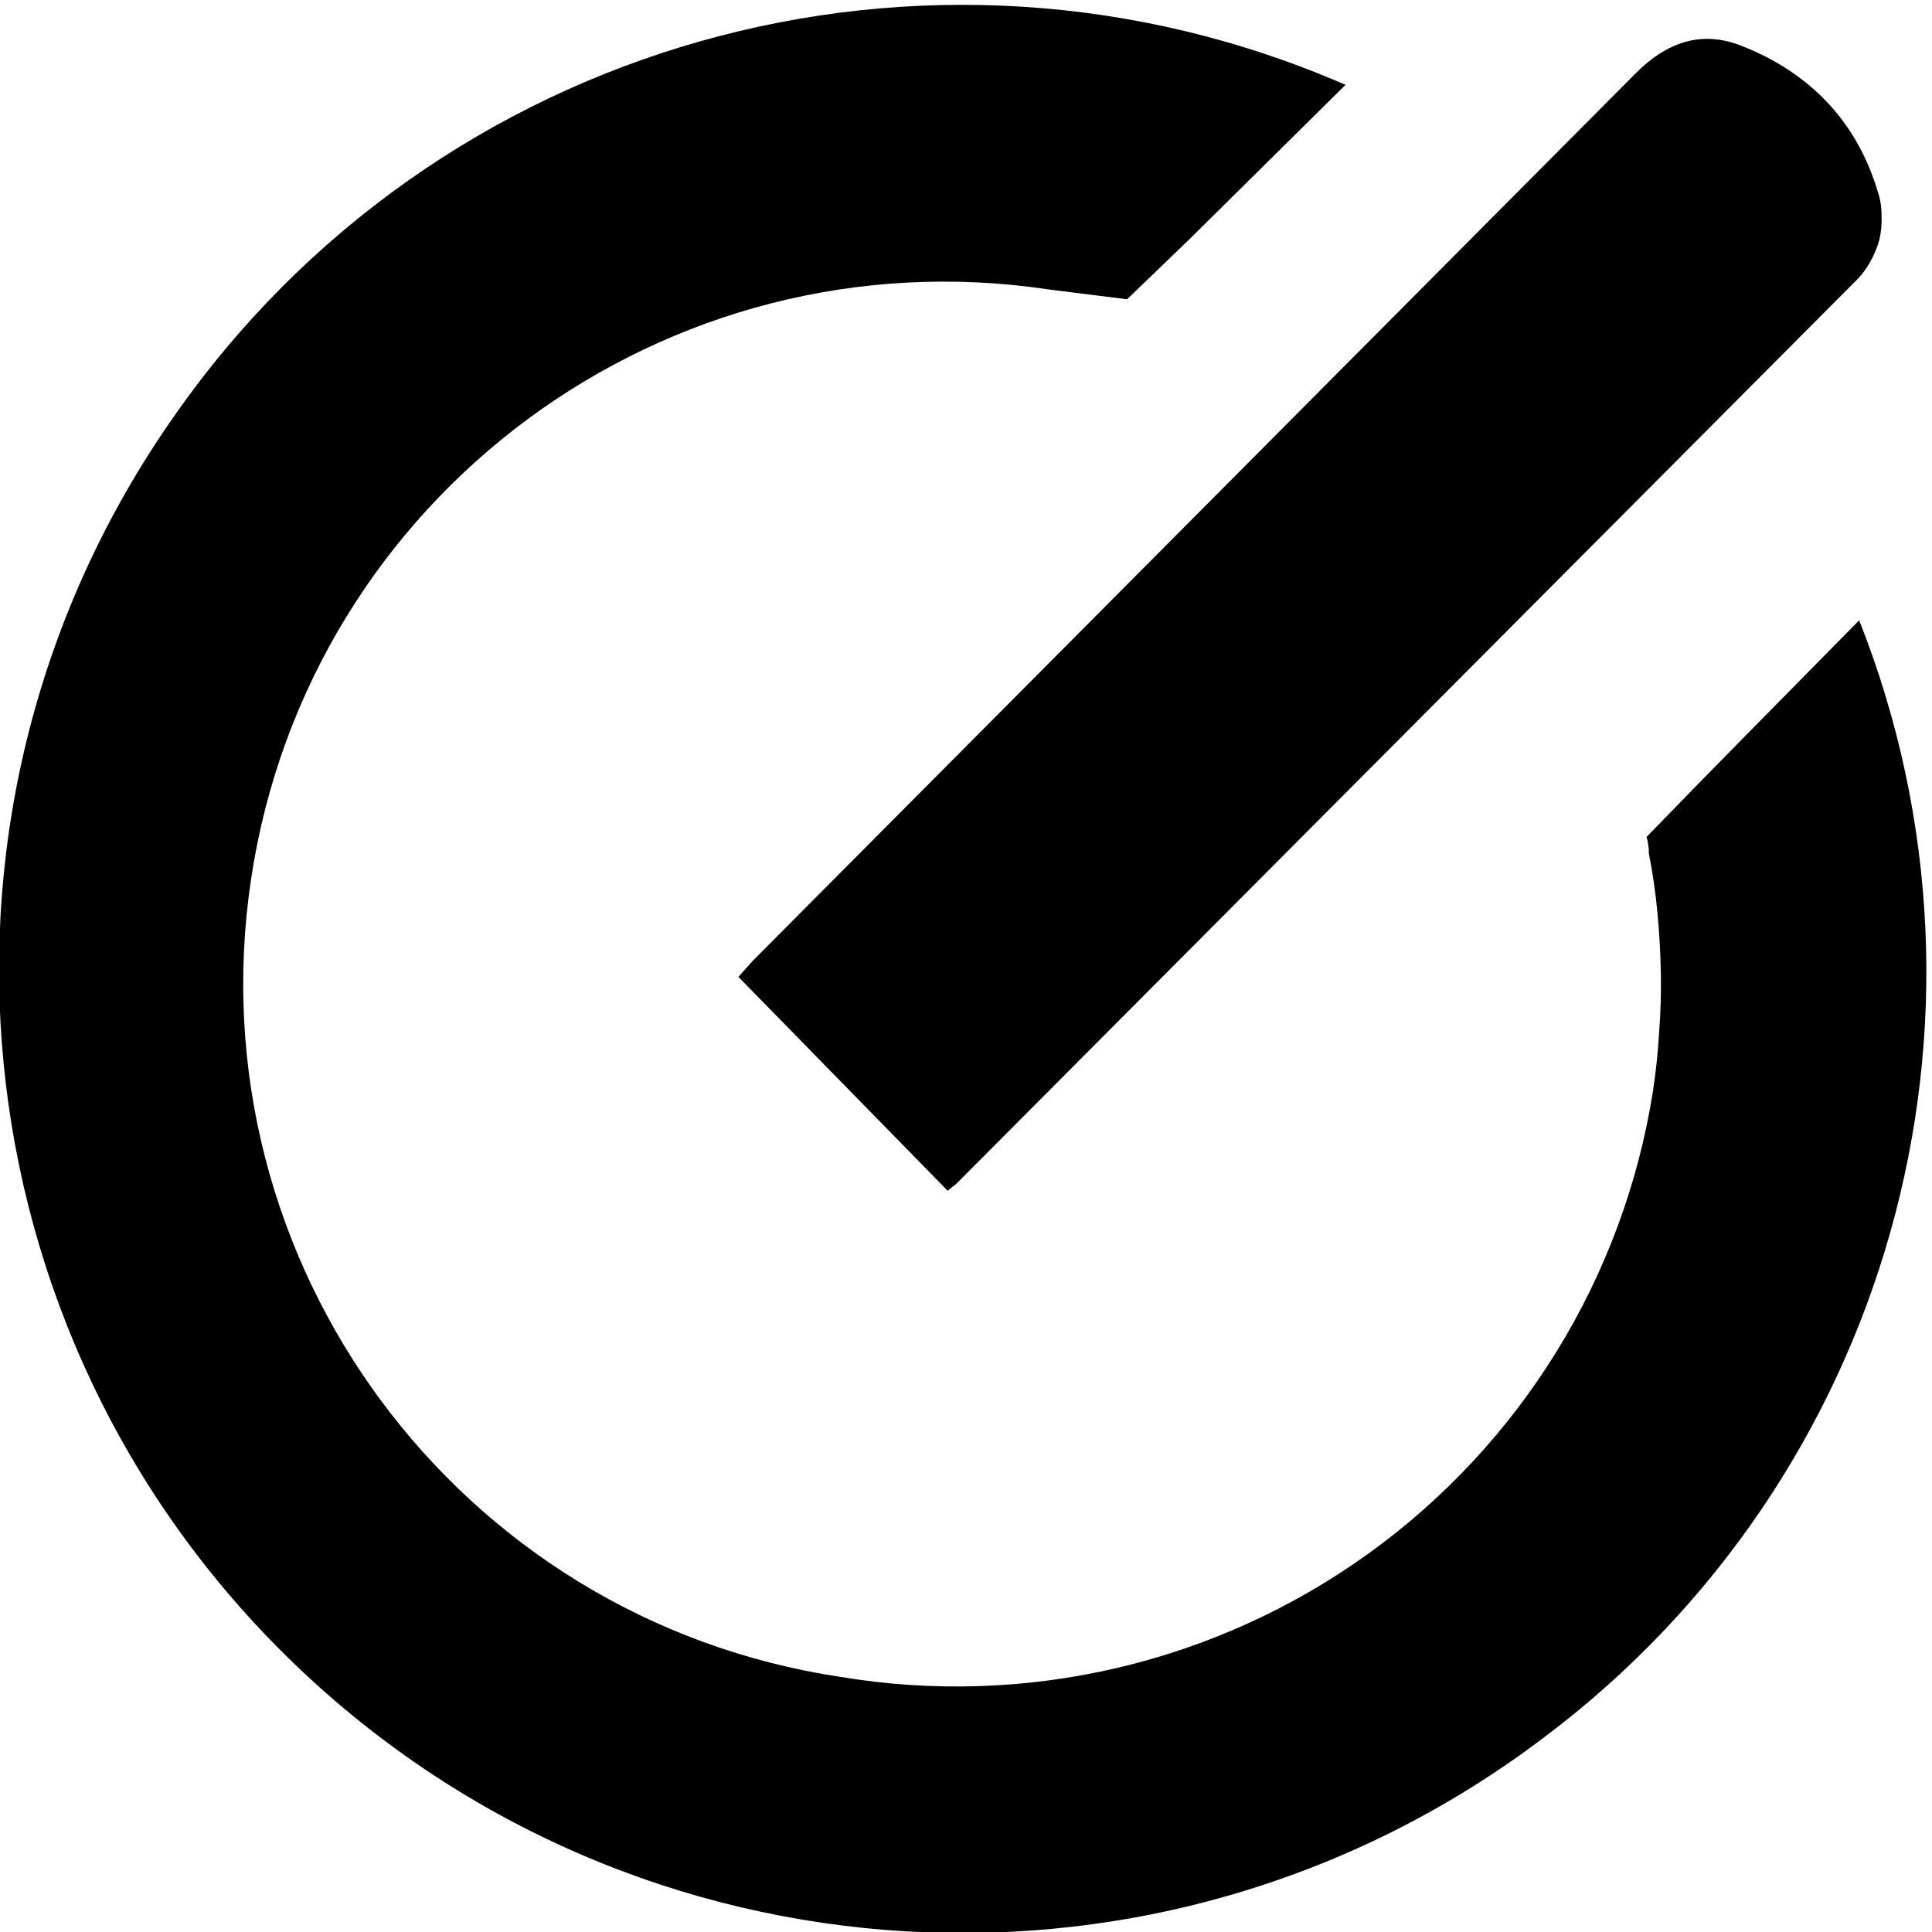
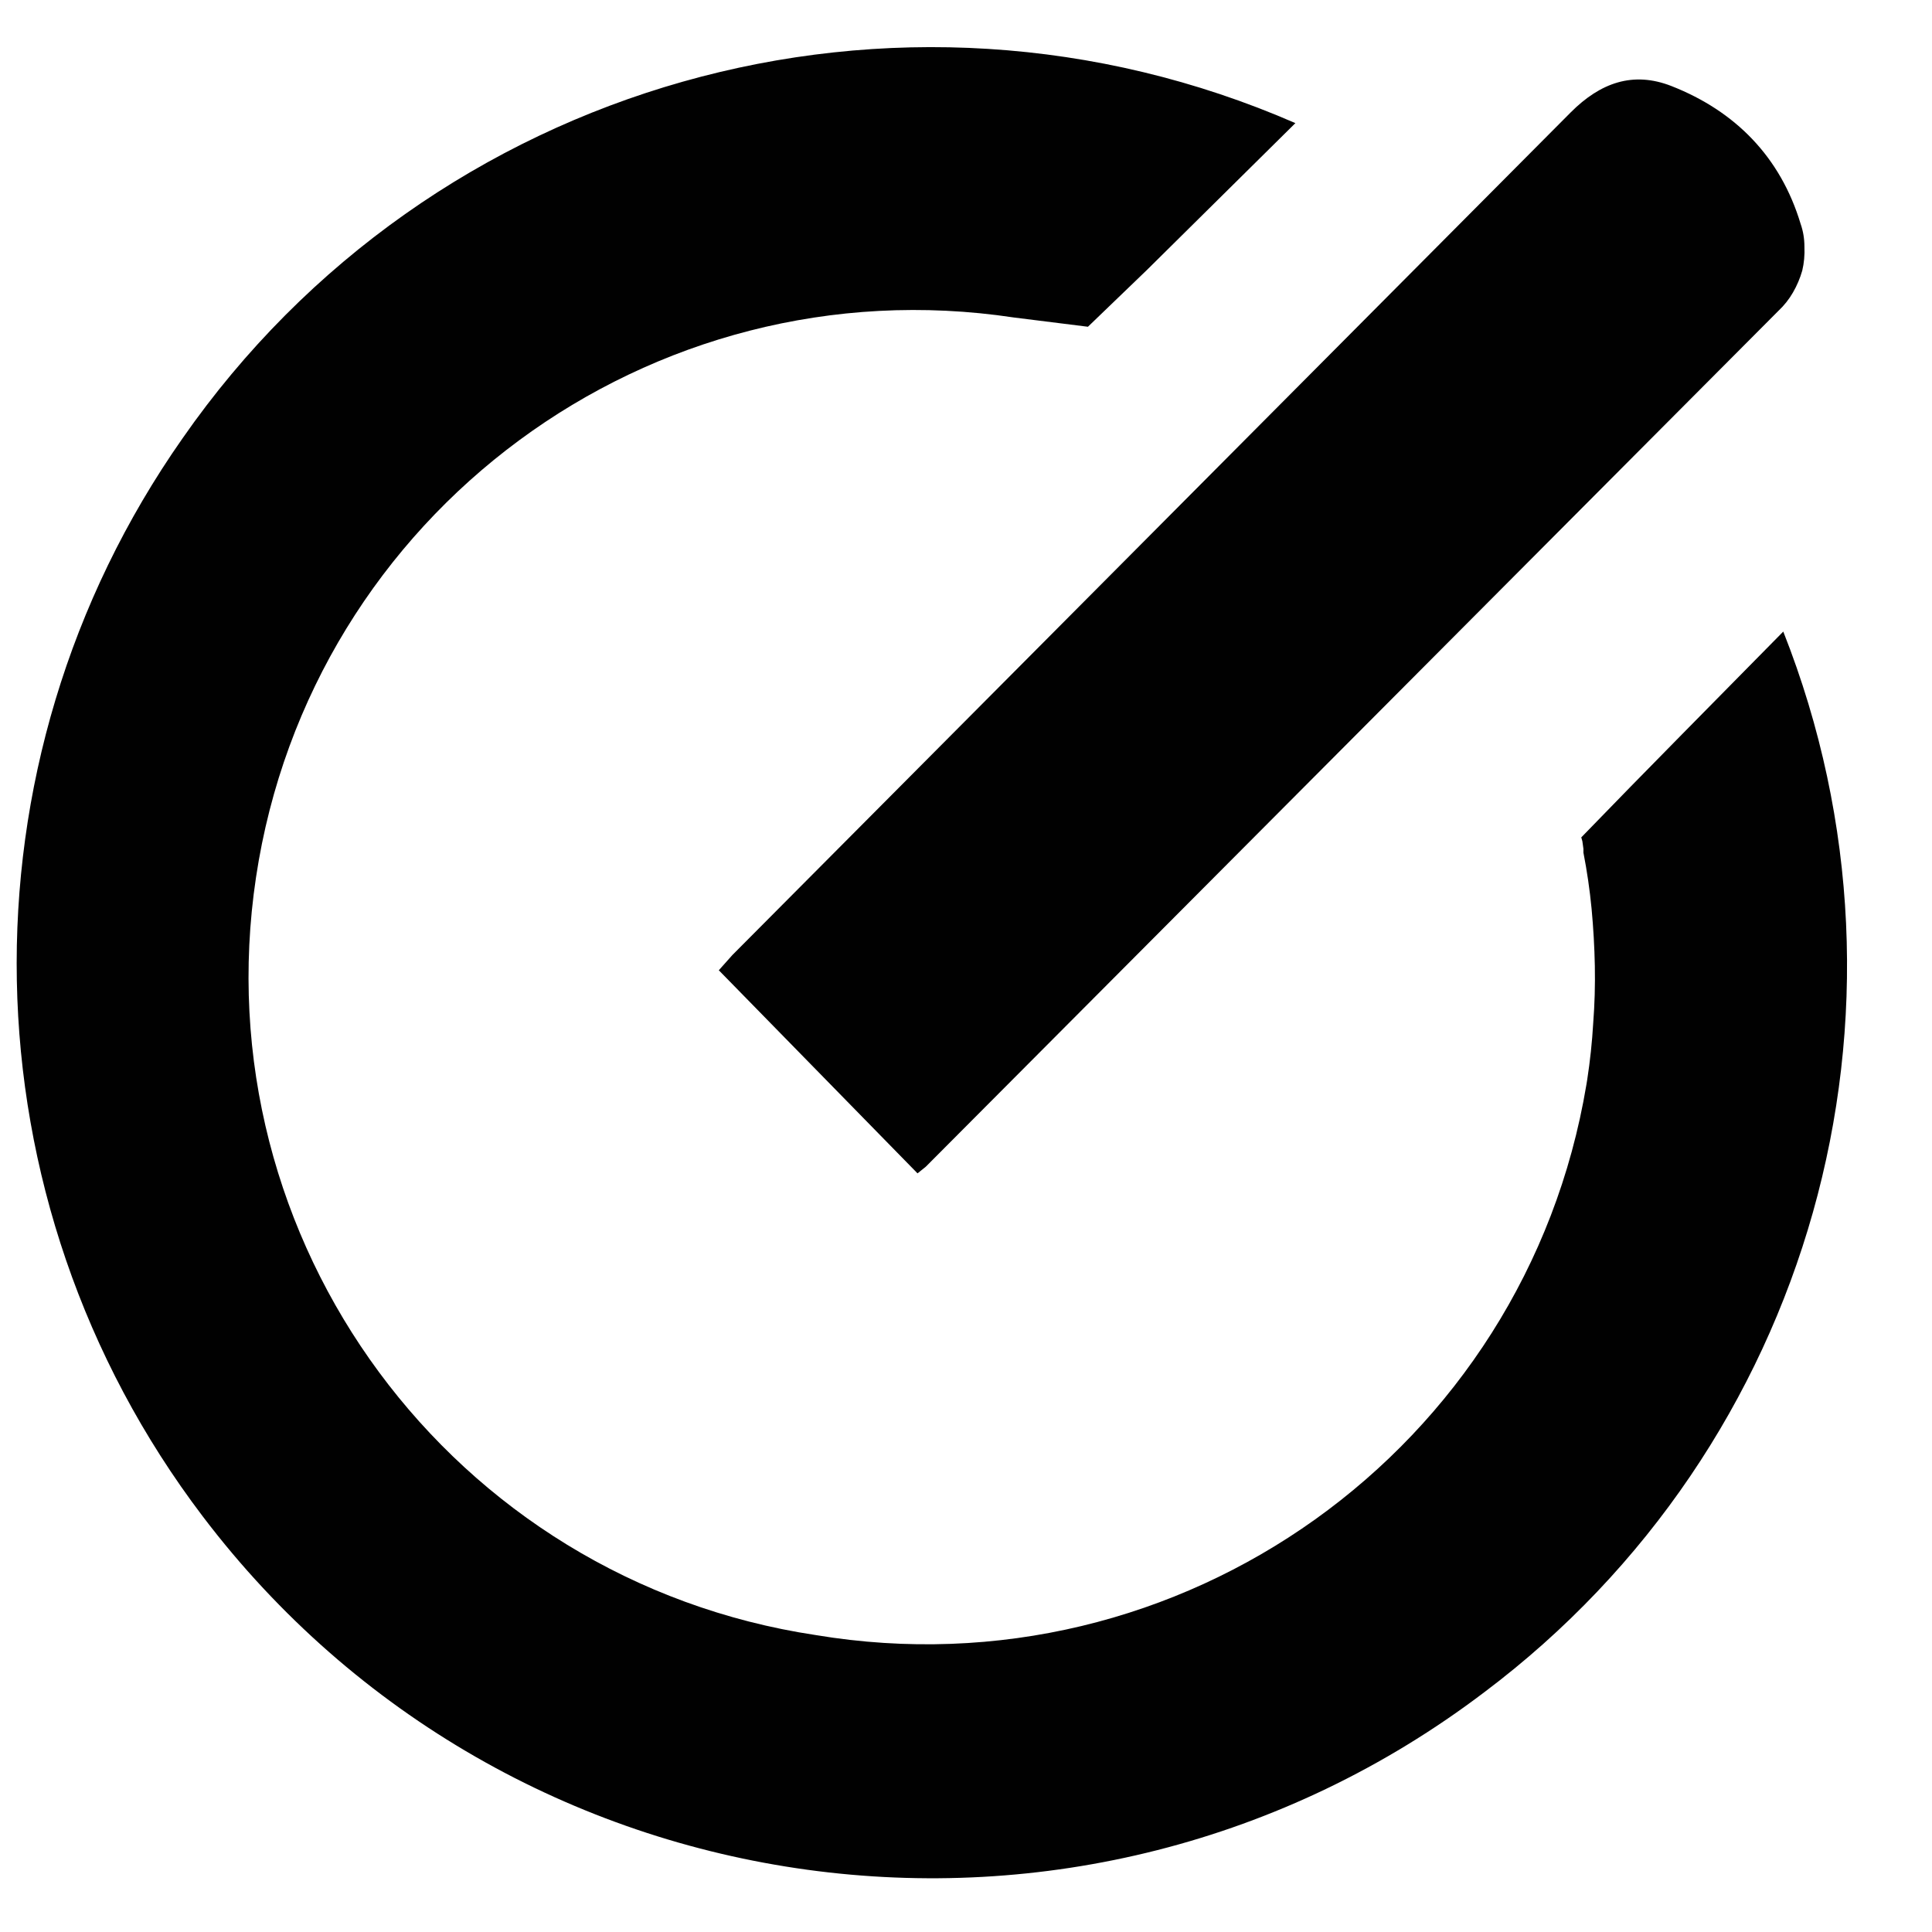
- <svg viewBox="0 0 337 337">
-   <path fill="currentColor" fill-rule="evenodd" d="m234.7 14.8-27.3 27-10.8 10.4-13.6-1.7a122.3 122.3 0 0 0-36.4 242 123 123 0 0 0 141.7-102q.8-5.2 1.1-10.4.4-5.2.3-10.5-.1-5.2-.6-10.5-.5-5.2-1.5-10.3v-.7l-.1-.7-.1-.7-.2-.7c11.8-12.2 25-25.5 37.1-37.8A166.9 166.9 0 0 1 269.4 303 168 168 0 0 1 30.3 72.7a167.5 167.5 0 0 1 204.4-57.9zm-69.4 192.9-36.5-37.3 2.5-2.8 154-154.8c5.4-5.4 11.4-7.6 18.5-4.8 11.7 4.6 20 13 23.7 25.3q.7 2 .7 4.2.1 2.3-.4 4.4-.6 2.1-1.7 4t-2.7 3.4L166.8 206.5l-1.5 1.2z" />
+ <svg viewBox="0 0 582.47 582.47">
+   <defs>
+     <style>
+       .cls-1 {
+         fill: #010101;
+         fill-rule: evenodd;
+       }
+     </style>
+   </defs>
+   <path class="cls-1" d="M390.54,37.12l-44.81,44.32-17.73,17.07-22.32-2.79c-109.69-16.5-211.99,59.05-228.49,168.74-16.5,109.69,59.05,211.99,168.74,228.49,109.99,18.34,214.01-55.96,232.35-165.95.08-.49.16-.99.24-1.48.88-5.69,1.48-11.38,1.81-17.07.44-5.69.6-11.44.49-17.24-.11-5.69-.44-11.44-.98-17.24-.55-5.69-1.37-11.33-2.46-16.91v-1.15l-.16-1.15-.16-1.15-.33-1.15c19.37-20.03,41.04-41.86,60.9-62.05,45.38,114.72,8.49,245.62-90.11,319.75-121.32,92.07-294.3,68.36-386.37-52.96C-11.36,361.72-13.83,230.32,55.03,132.16,129.9,24.54,270.34-15.25,390.54,37.12ZM276.62,353.75l-59.91-61.23,4.1-4.6L473.59,33.84c8.86-8.86,18.71-12.47,30.37-7.88,19.2,7.55,32.83,21.34,38.9,41.53.77,2.19,1.15,4.49,1.15,6.89.11,2.52-.11,4.92-.66,7.22-.66,2.3-1.59,4.49-2.79,6.57-1.2,2.08-2.68,3.94-4.43,5.58l-257.05,258.03-2.46,1.97h0Z" />
</svg>
